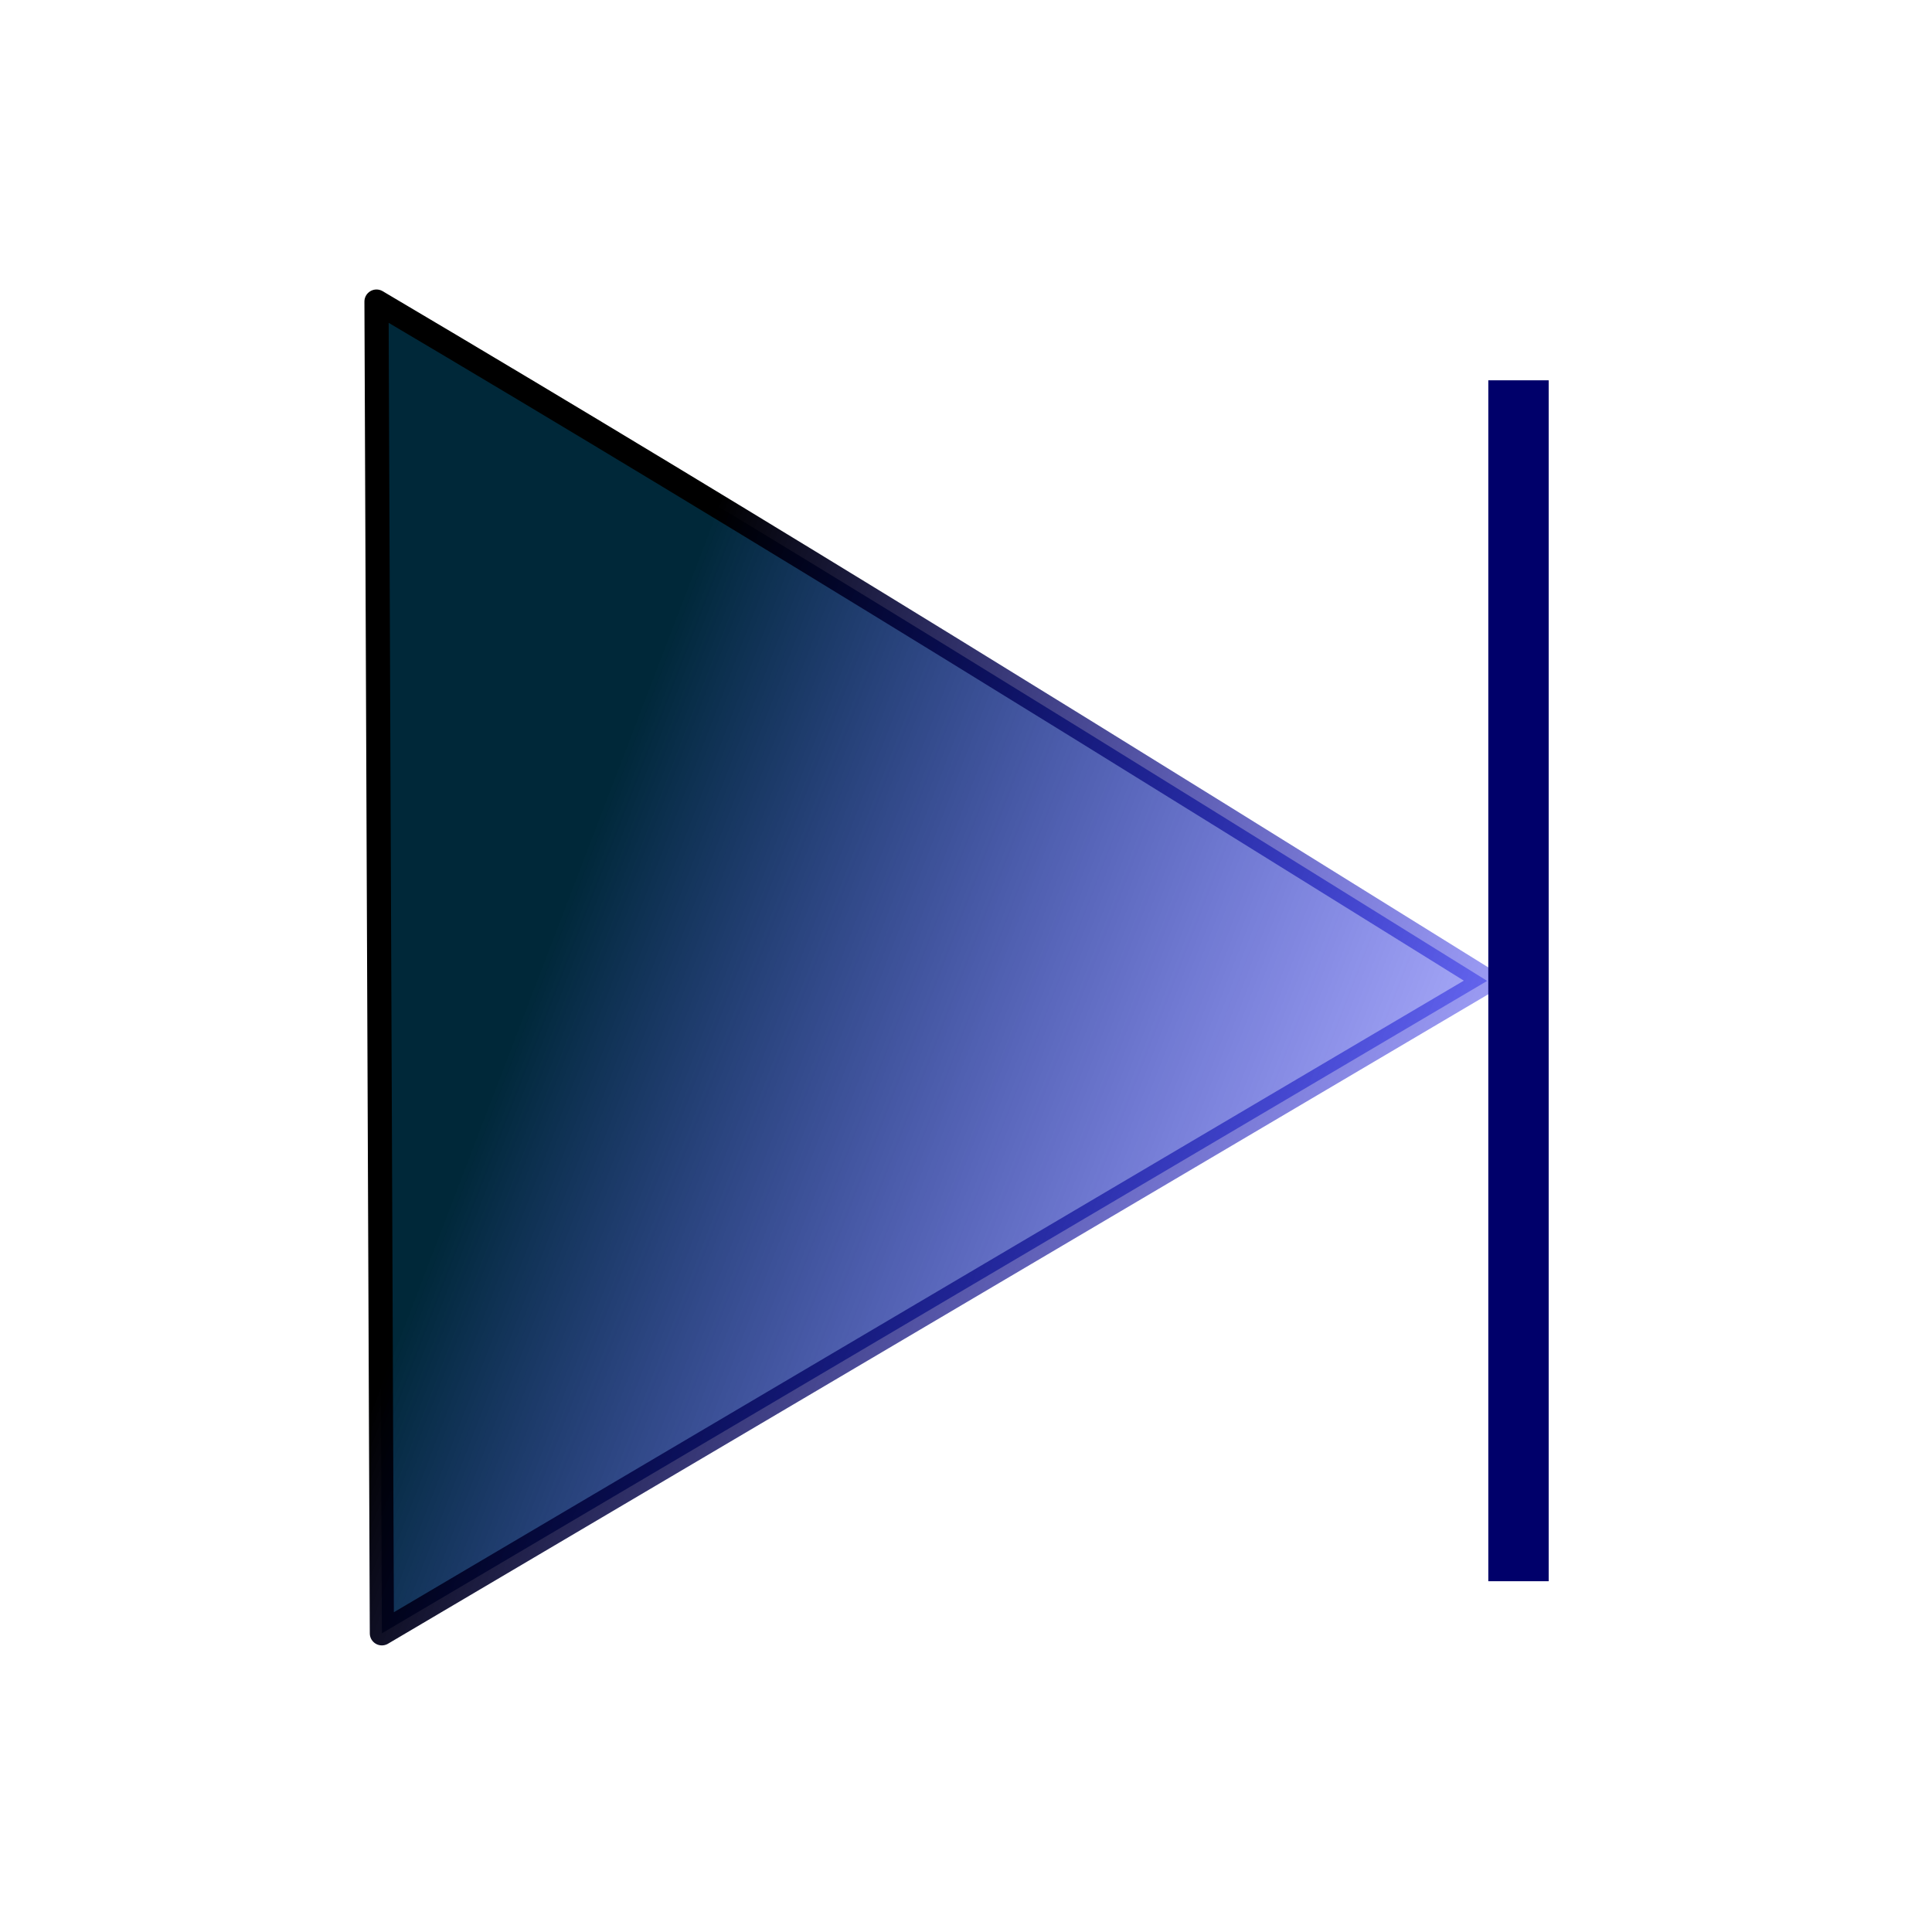
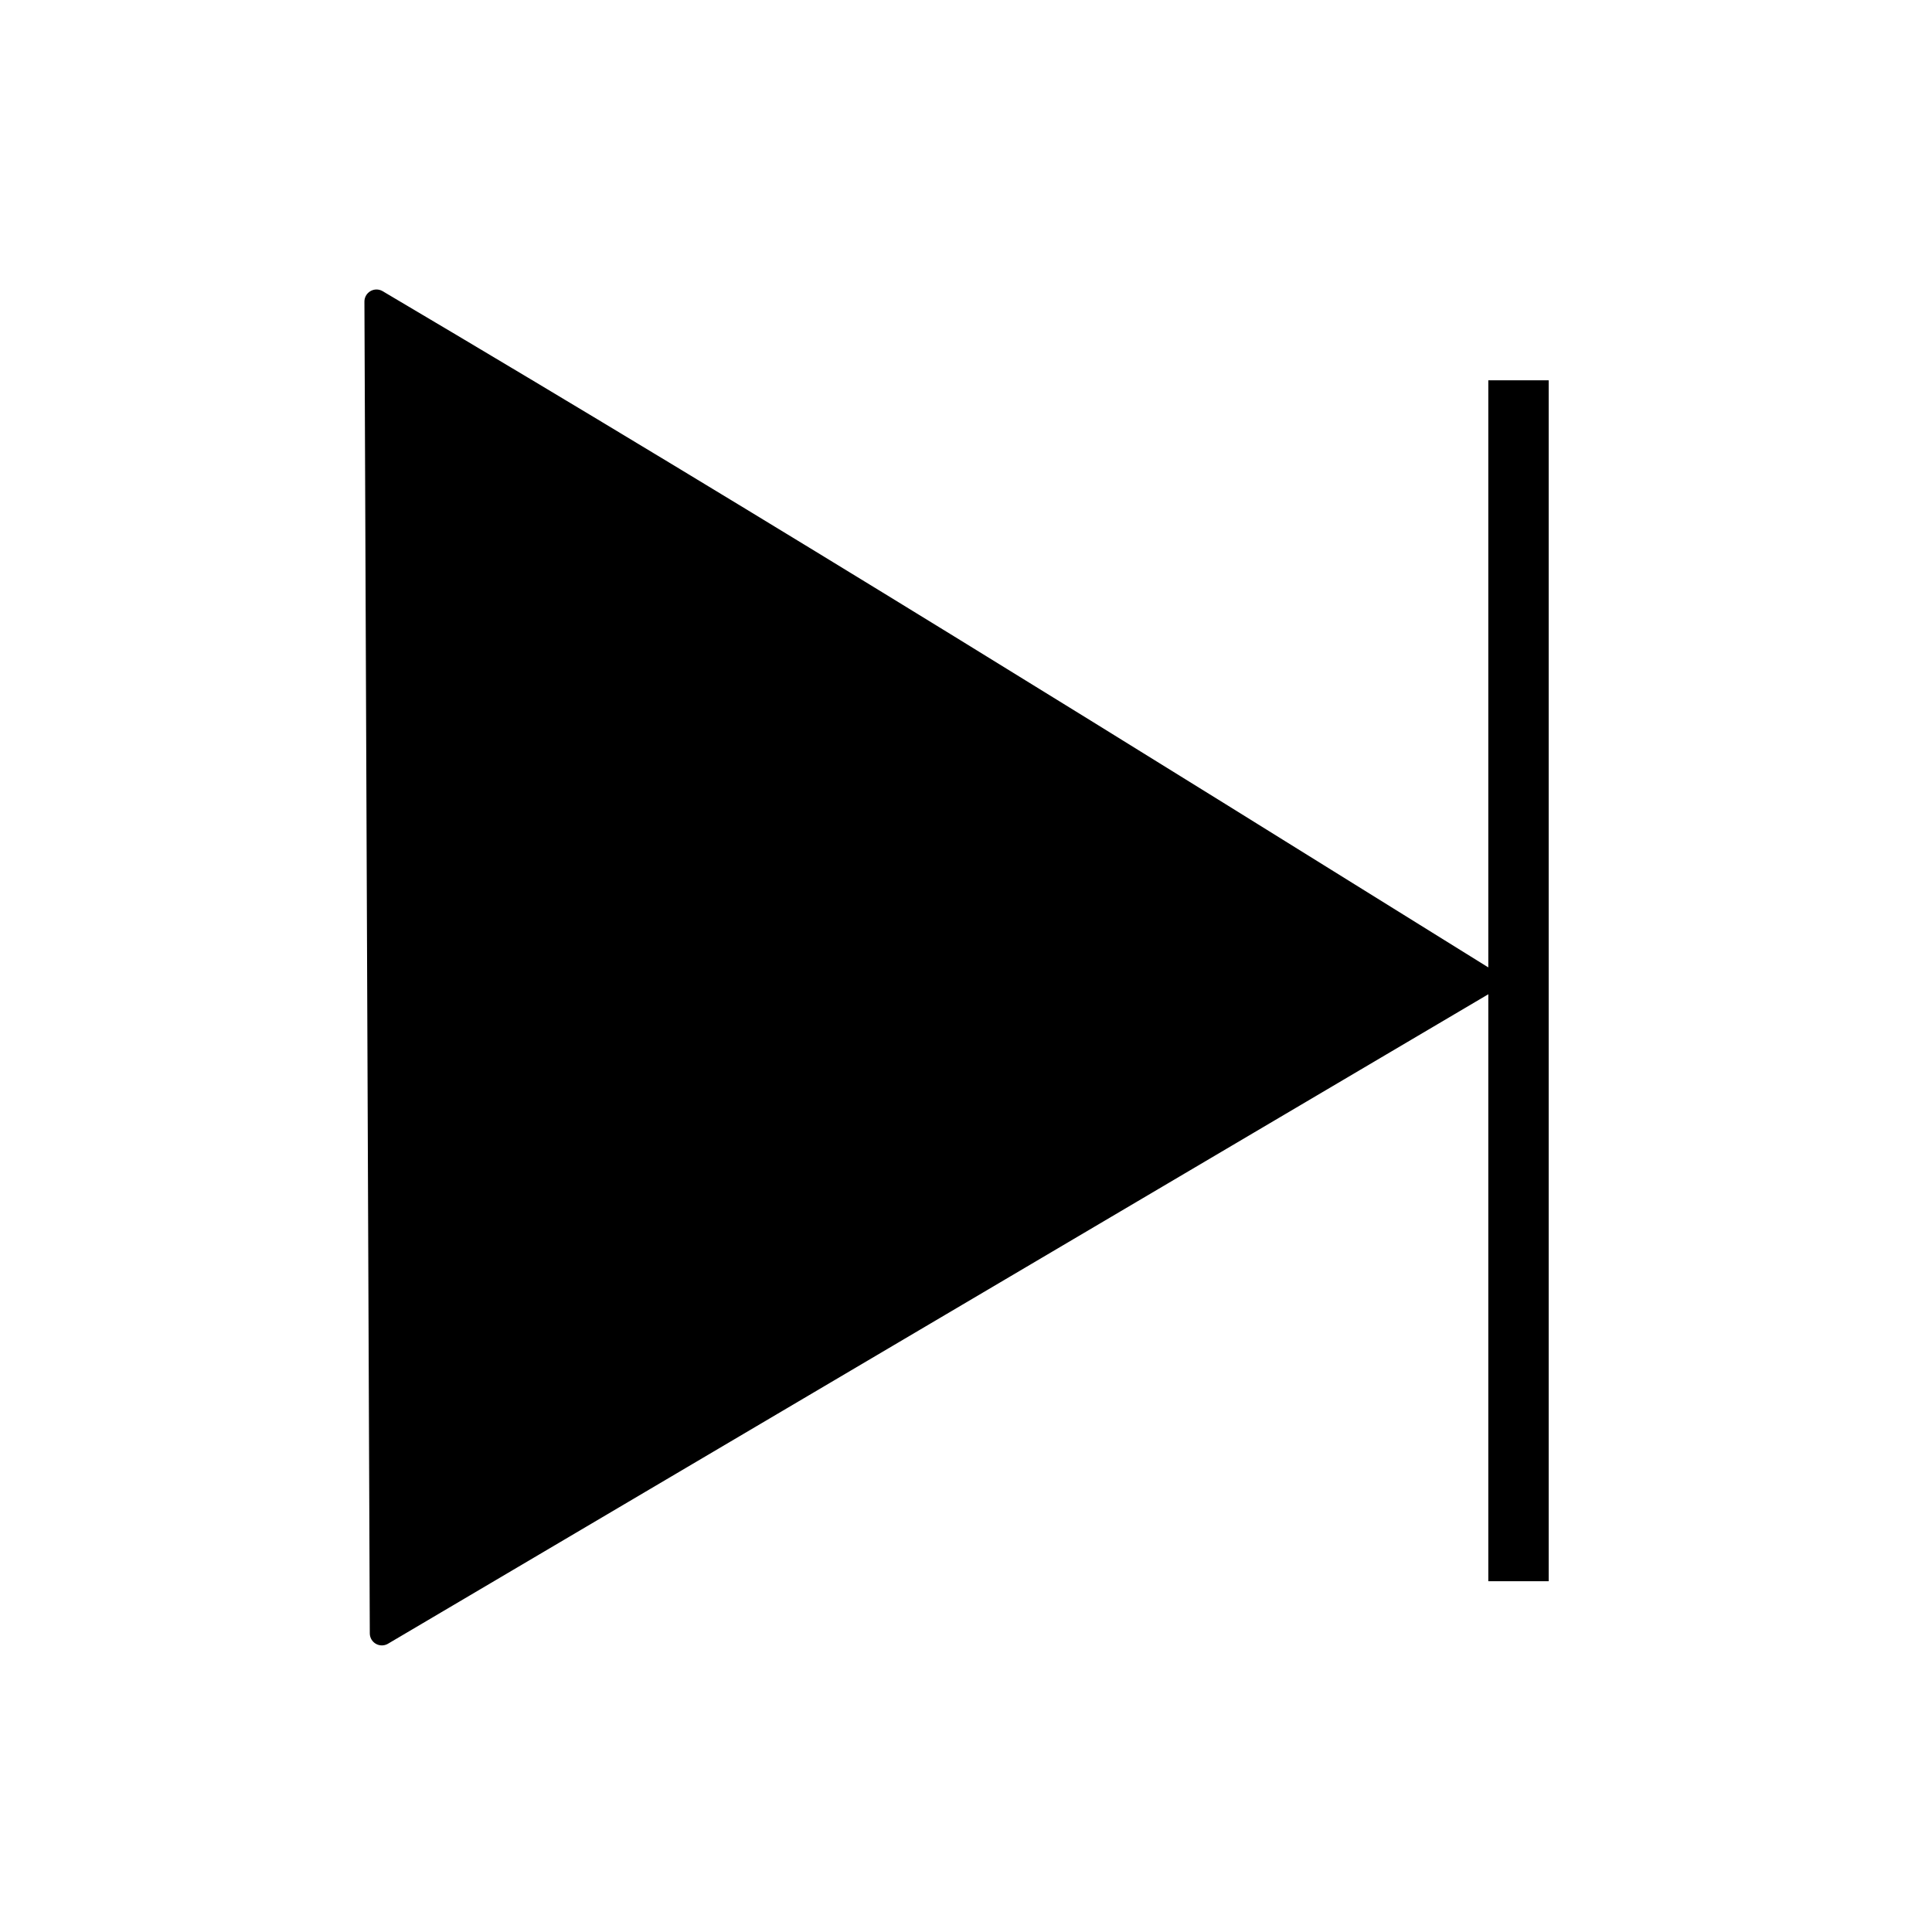
<svg xmlns="http://www.w3.org/2000/svg" version="1.1" viewBox="0 0 32 32">
-   <defs>
-     <linearGradient id="c" x1="11.913" x2="27.737" y1="10.398" y2="16.471" gradientTransform="translate(-.81925)" gradientUnits="userSpaceOnUse">
-       <stop stop-color="#002839" offset="0" />
-       <stop stop-color="#00f" stop-opacity=".259" offset="1" />
-     </linearGradient>
-     <linearGradient id="d" x1="11.913" x2="27.737" y1="10.398" y2="16.471" gradientTransform="translate(-.81925)" gradientUnits="userSpaceOnUse">
-       <stop offset="0" />
-       <stop stop-color="#00f" stop-opacity=".306" offset="1" />
-     </linearGradient>
-   </defs>
-   <path d="m6.236 4.995c6.614 3.911 12.473 7.571 18.396 11.252l-18.307 10.806z" fill="url(#c)" stroke="url(#d)" stroke-linejoin="round" stroke-width=".4" />
-   <path d="m25.151 6.299v19.891" fill="none" stroke="#00006a" />
+   <path d="m6.236 4.995c6.614 3.911 12.473 7.571 18.396 11.252l-18.307 10.806z" stroke="#000" stroke-linejoin="round" stroke-width=".4" />
+   <path d="m25.151 6.299v19.891" fill="none" stroke="#000" />
</svg>
